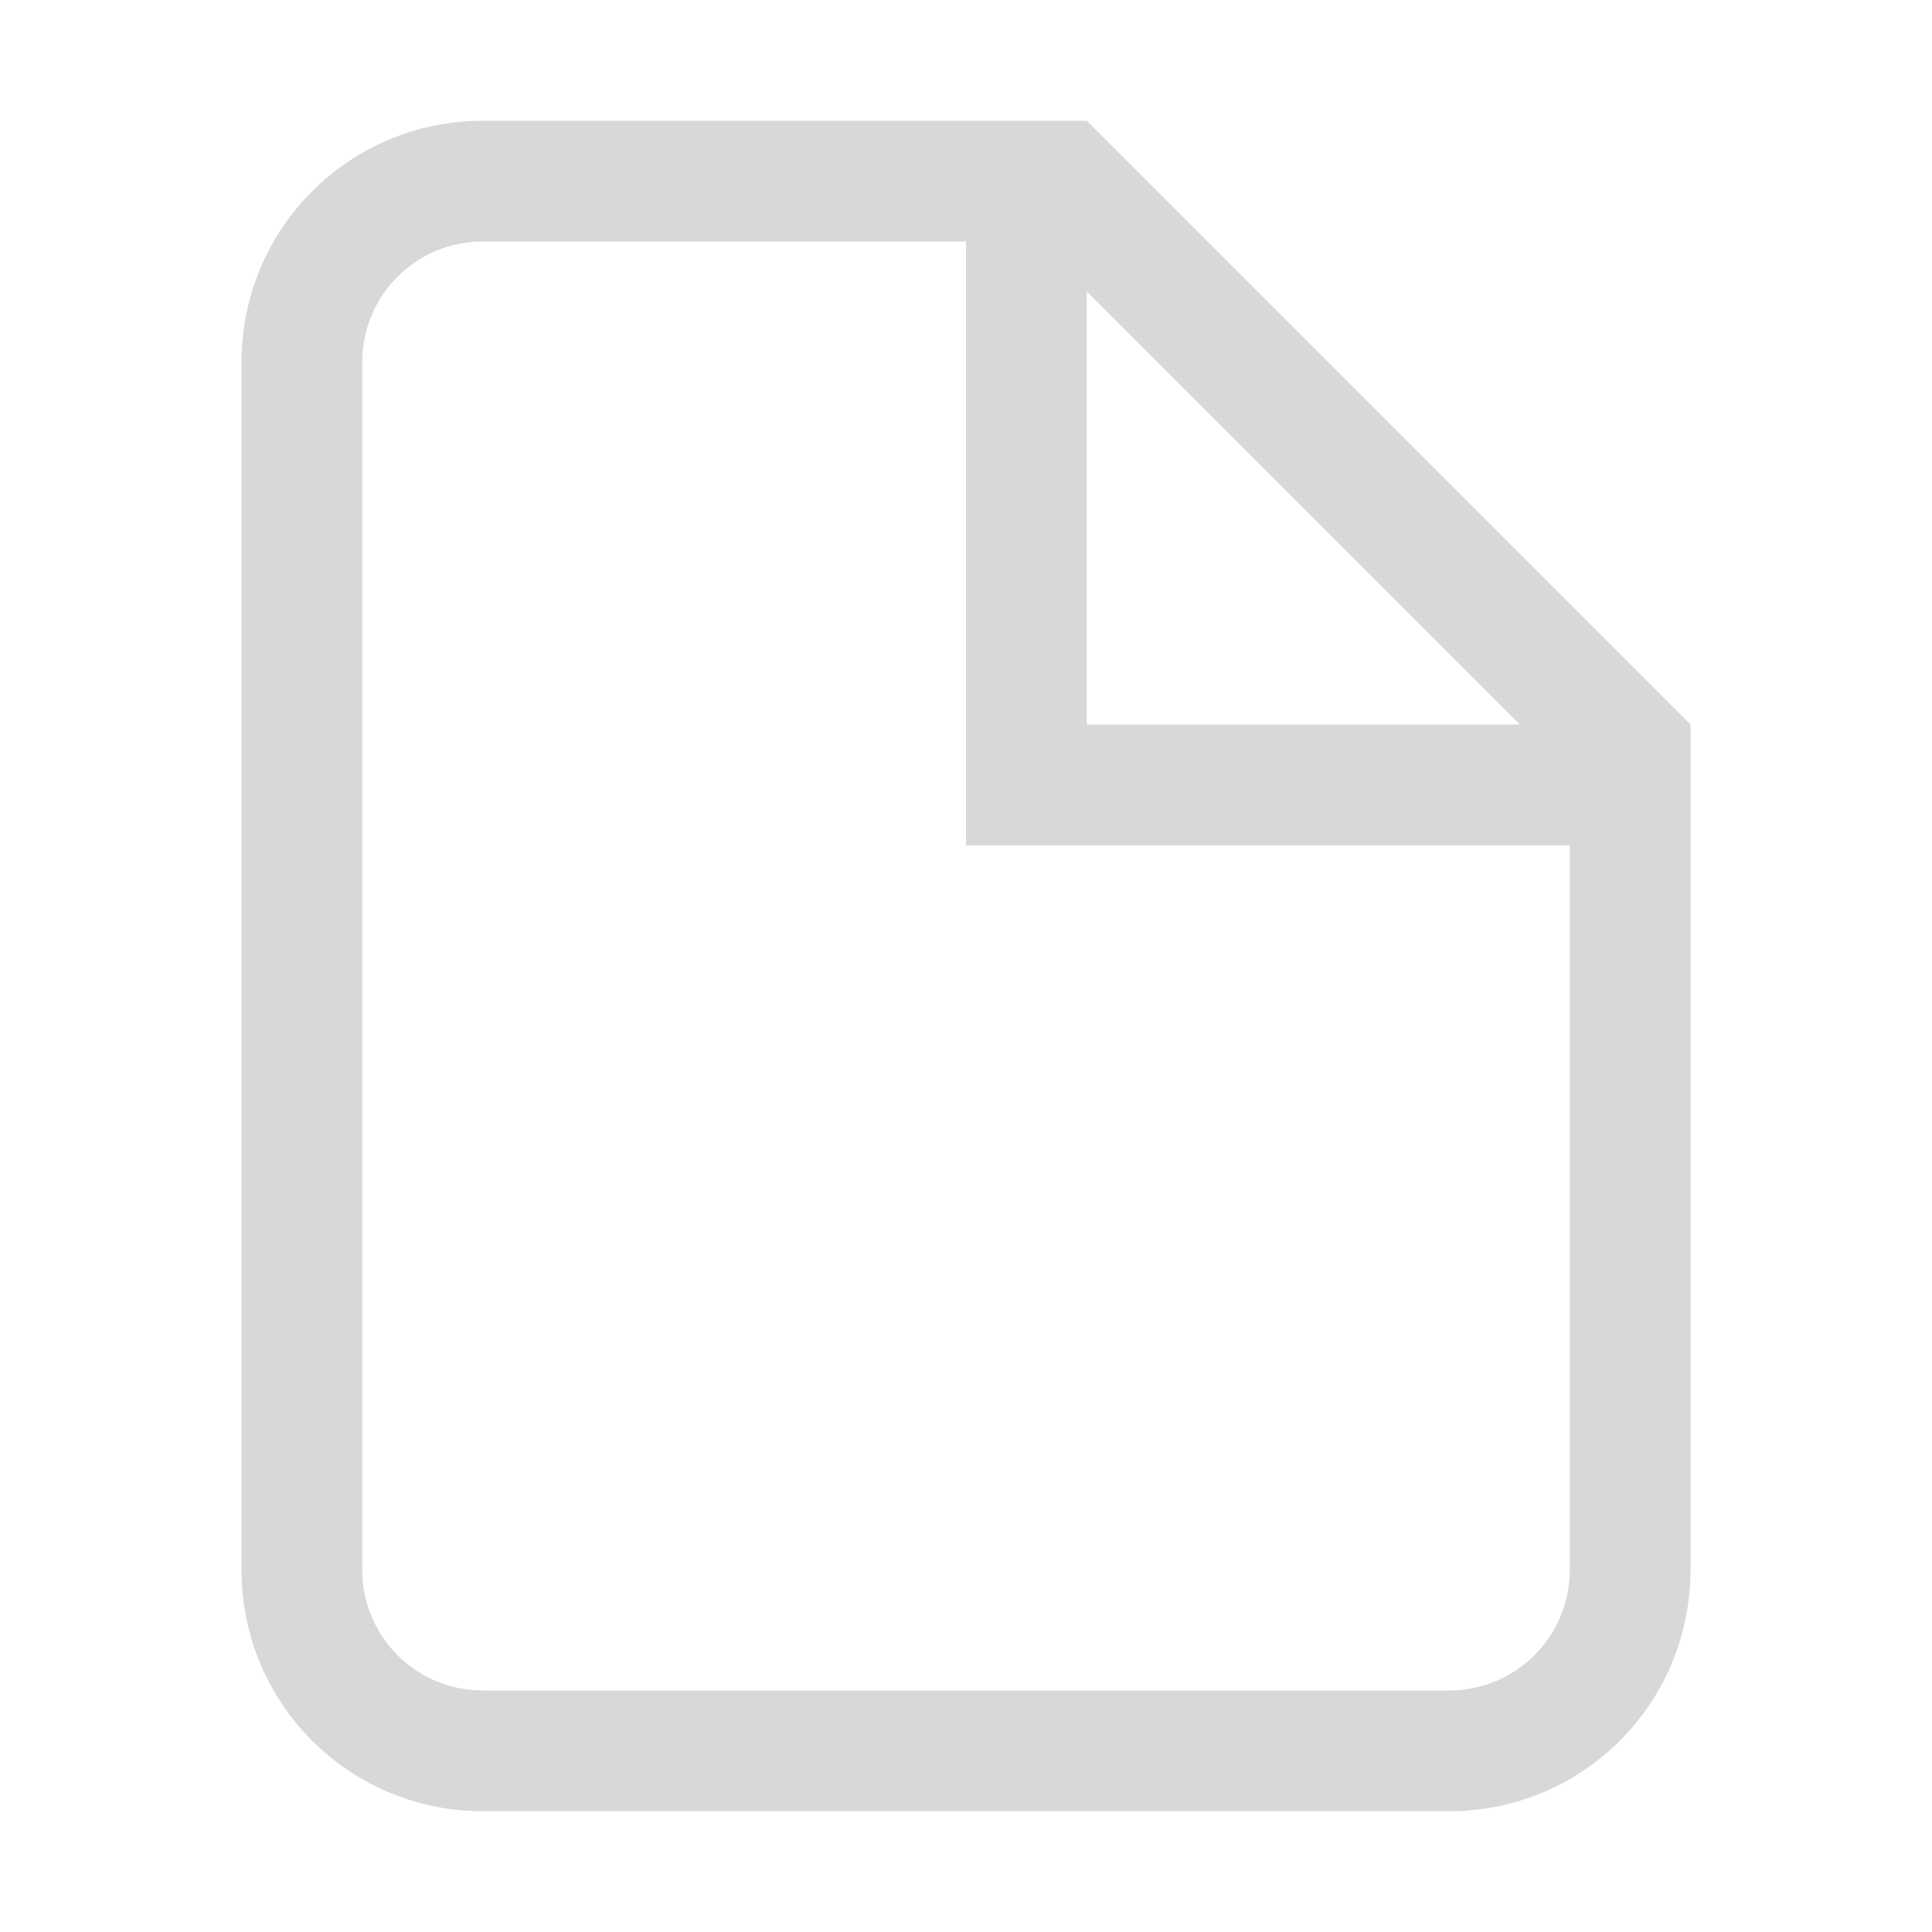
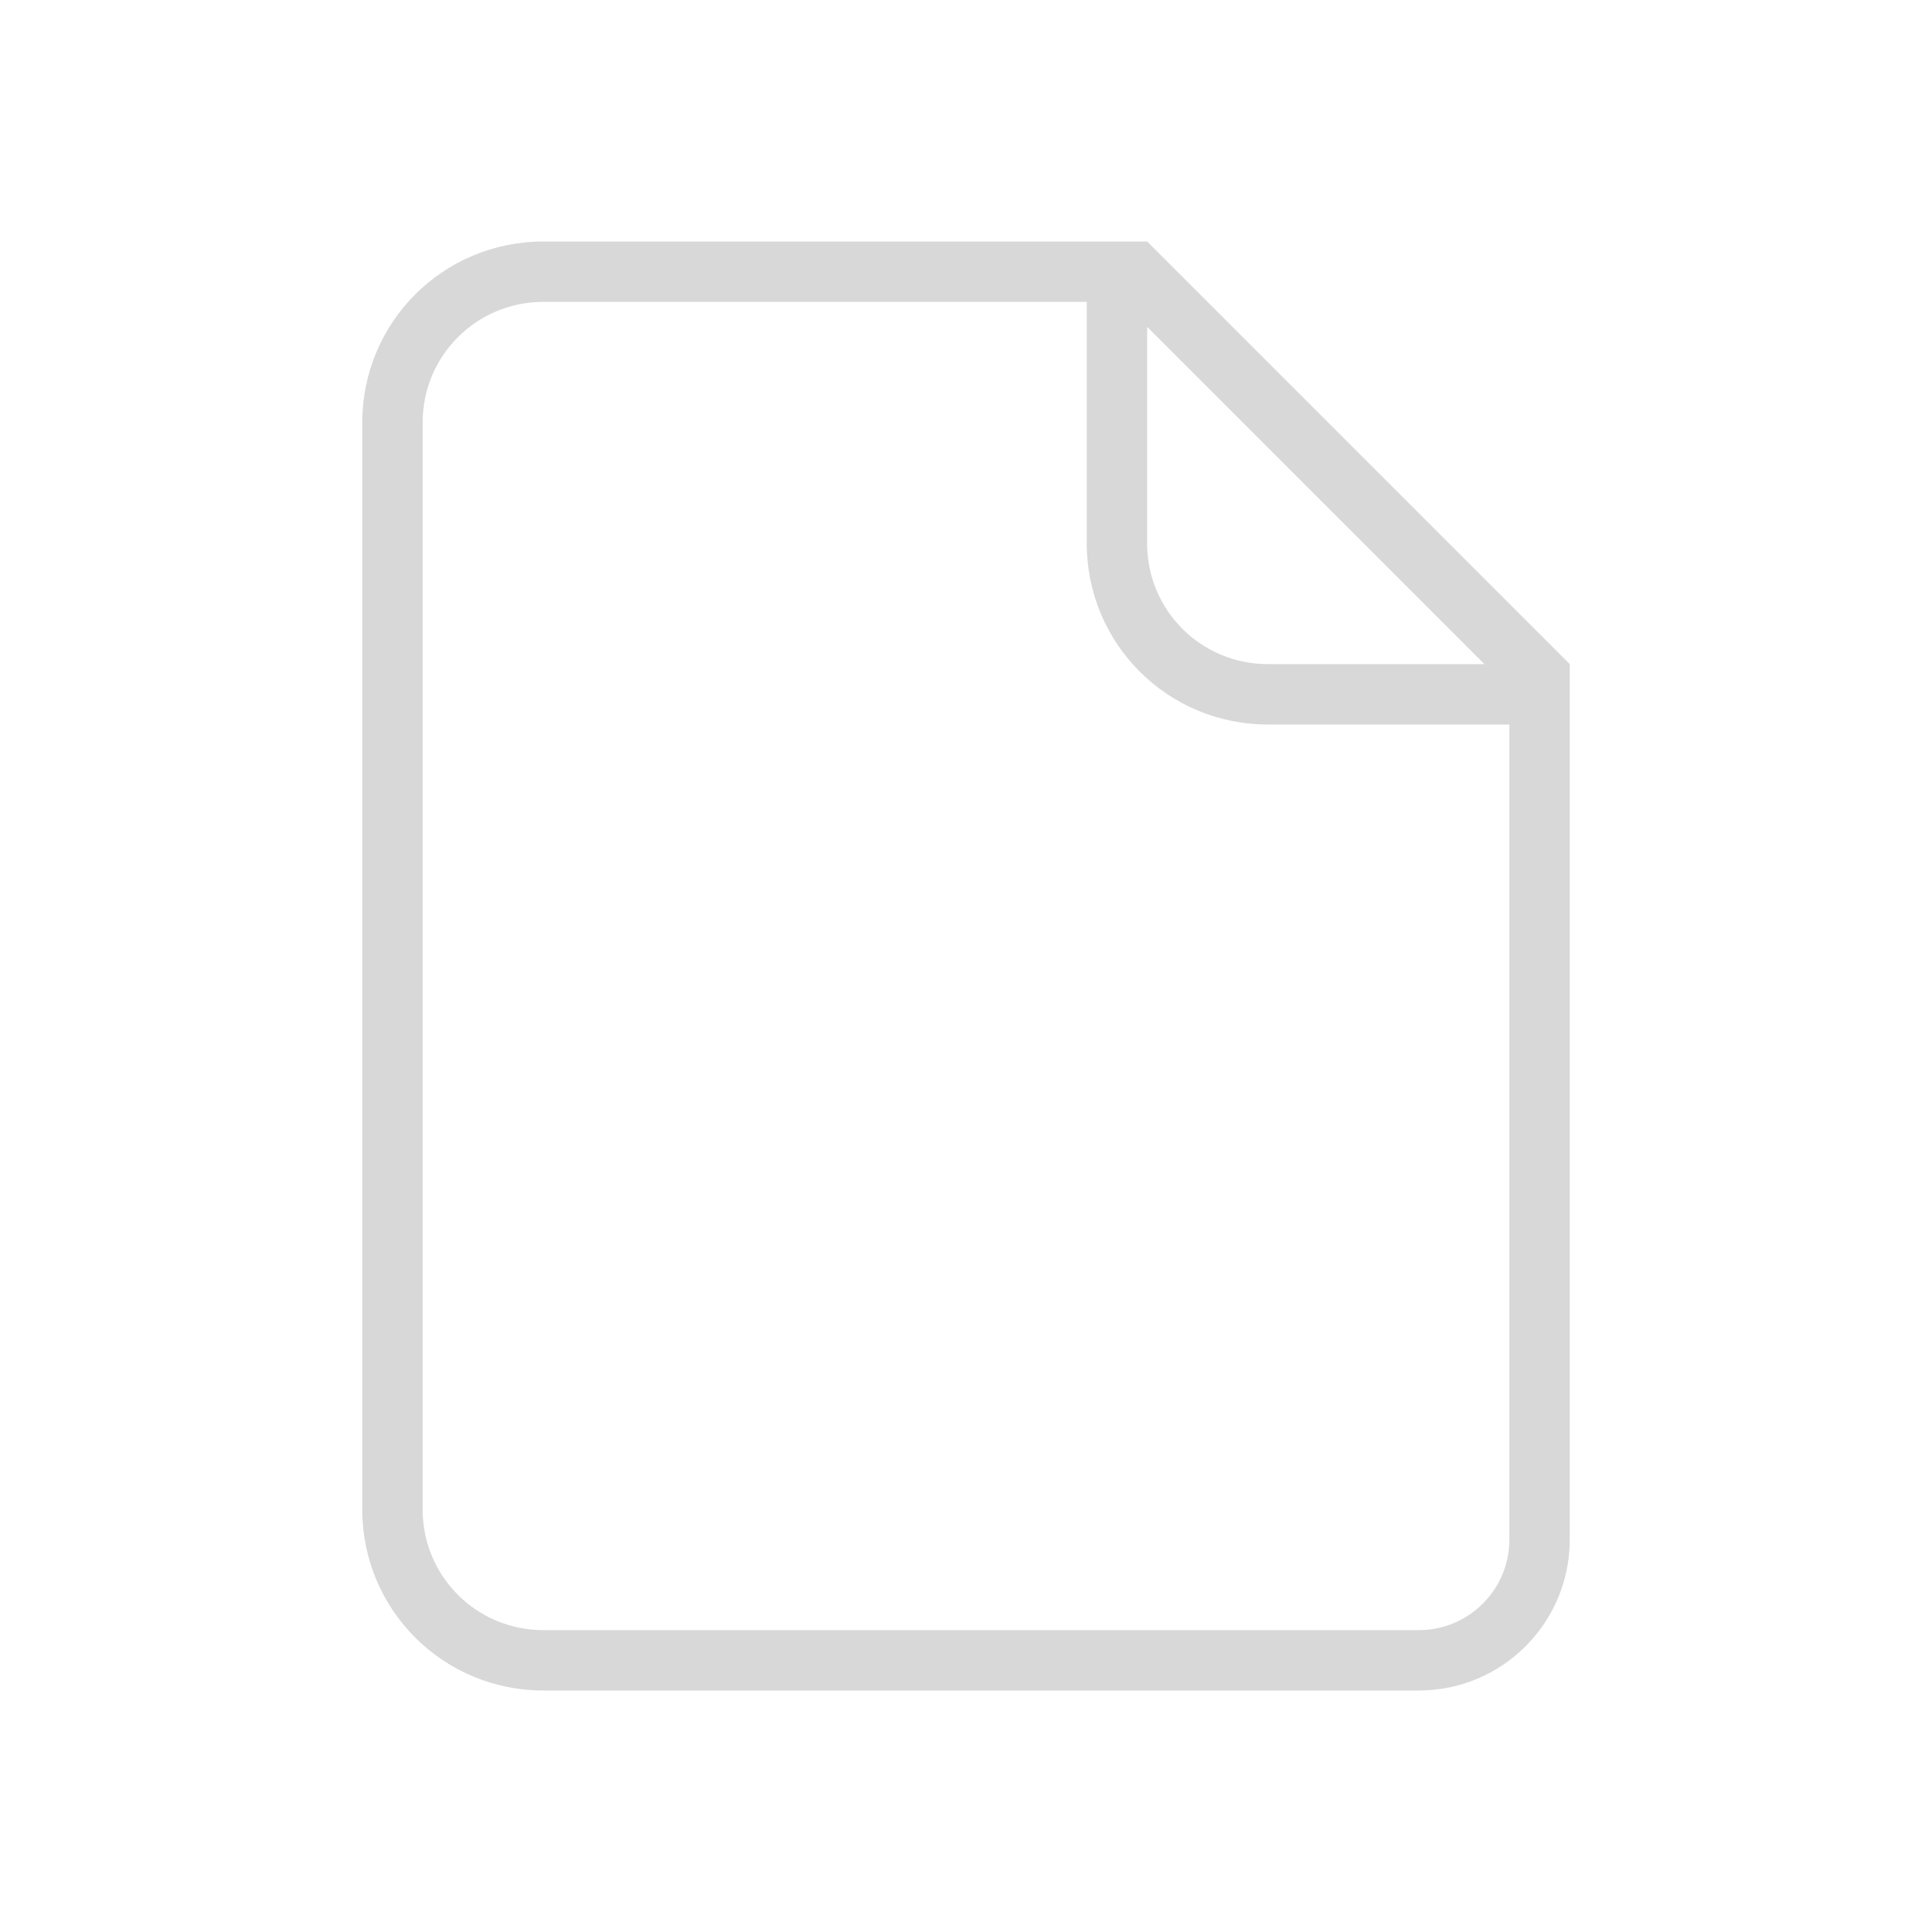
- <svg xmlns="http://www.w3.org/2000/svg" width="16" height="16" viewBox="0 0 16 16" fill="none">
-   <path d="M2 3C2 1.892 2.892 1 4 1H9L14 6V13C14 14.108 13.108 15 12 15H4C2.892 15 2 14.108 2 13V3ZM3 8.033V13C3 13.554 3.446 14 4 14H12C12.554 14 13 13.554 13 13V7.001H8V2H4C3.869 2 3.738 2.025 3.617 2.075C3.495 2.125 3.385 2.199 3.292 2.292C3.199 2.385 3.125 2.495 3.075 2.617C3.025 2.738 3 2.869 3 3V8.033ZM9 2.414V6H12.586L9 2.414Z" fill="#D8D8D8" />
+ <svg xmlns="http://www.w3.org/2000/svg" width="32" height="32" viewBox="0 0 32 32" fill="none">
+   <path fill-rule="evenodd" clip-rule="evenodd" d="M6 7C6 5.338 7.338 4 9 4H19L26 11V25.5C26 26.881 24.881 28 23.5 28L9 28C7.338 28 6 26.662 6 25V7ZM23.5 27C24.328 27 25 26.328 25 25.5V12H21C19.338 12 18 10.662 18 9V5H9C7.892 5 7 5.892 7 7V25C7 26.108 7.892 27 9 27L23.5 27ZM24.586 11L19 5.414V9C19 10.108 19.892 11 21 11H24.586Z" fill="#D8D8D8" />
</svg>
